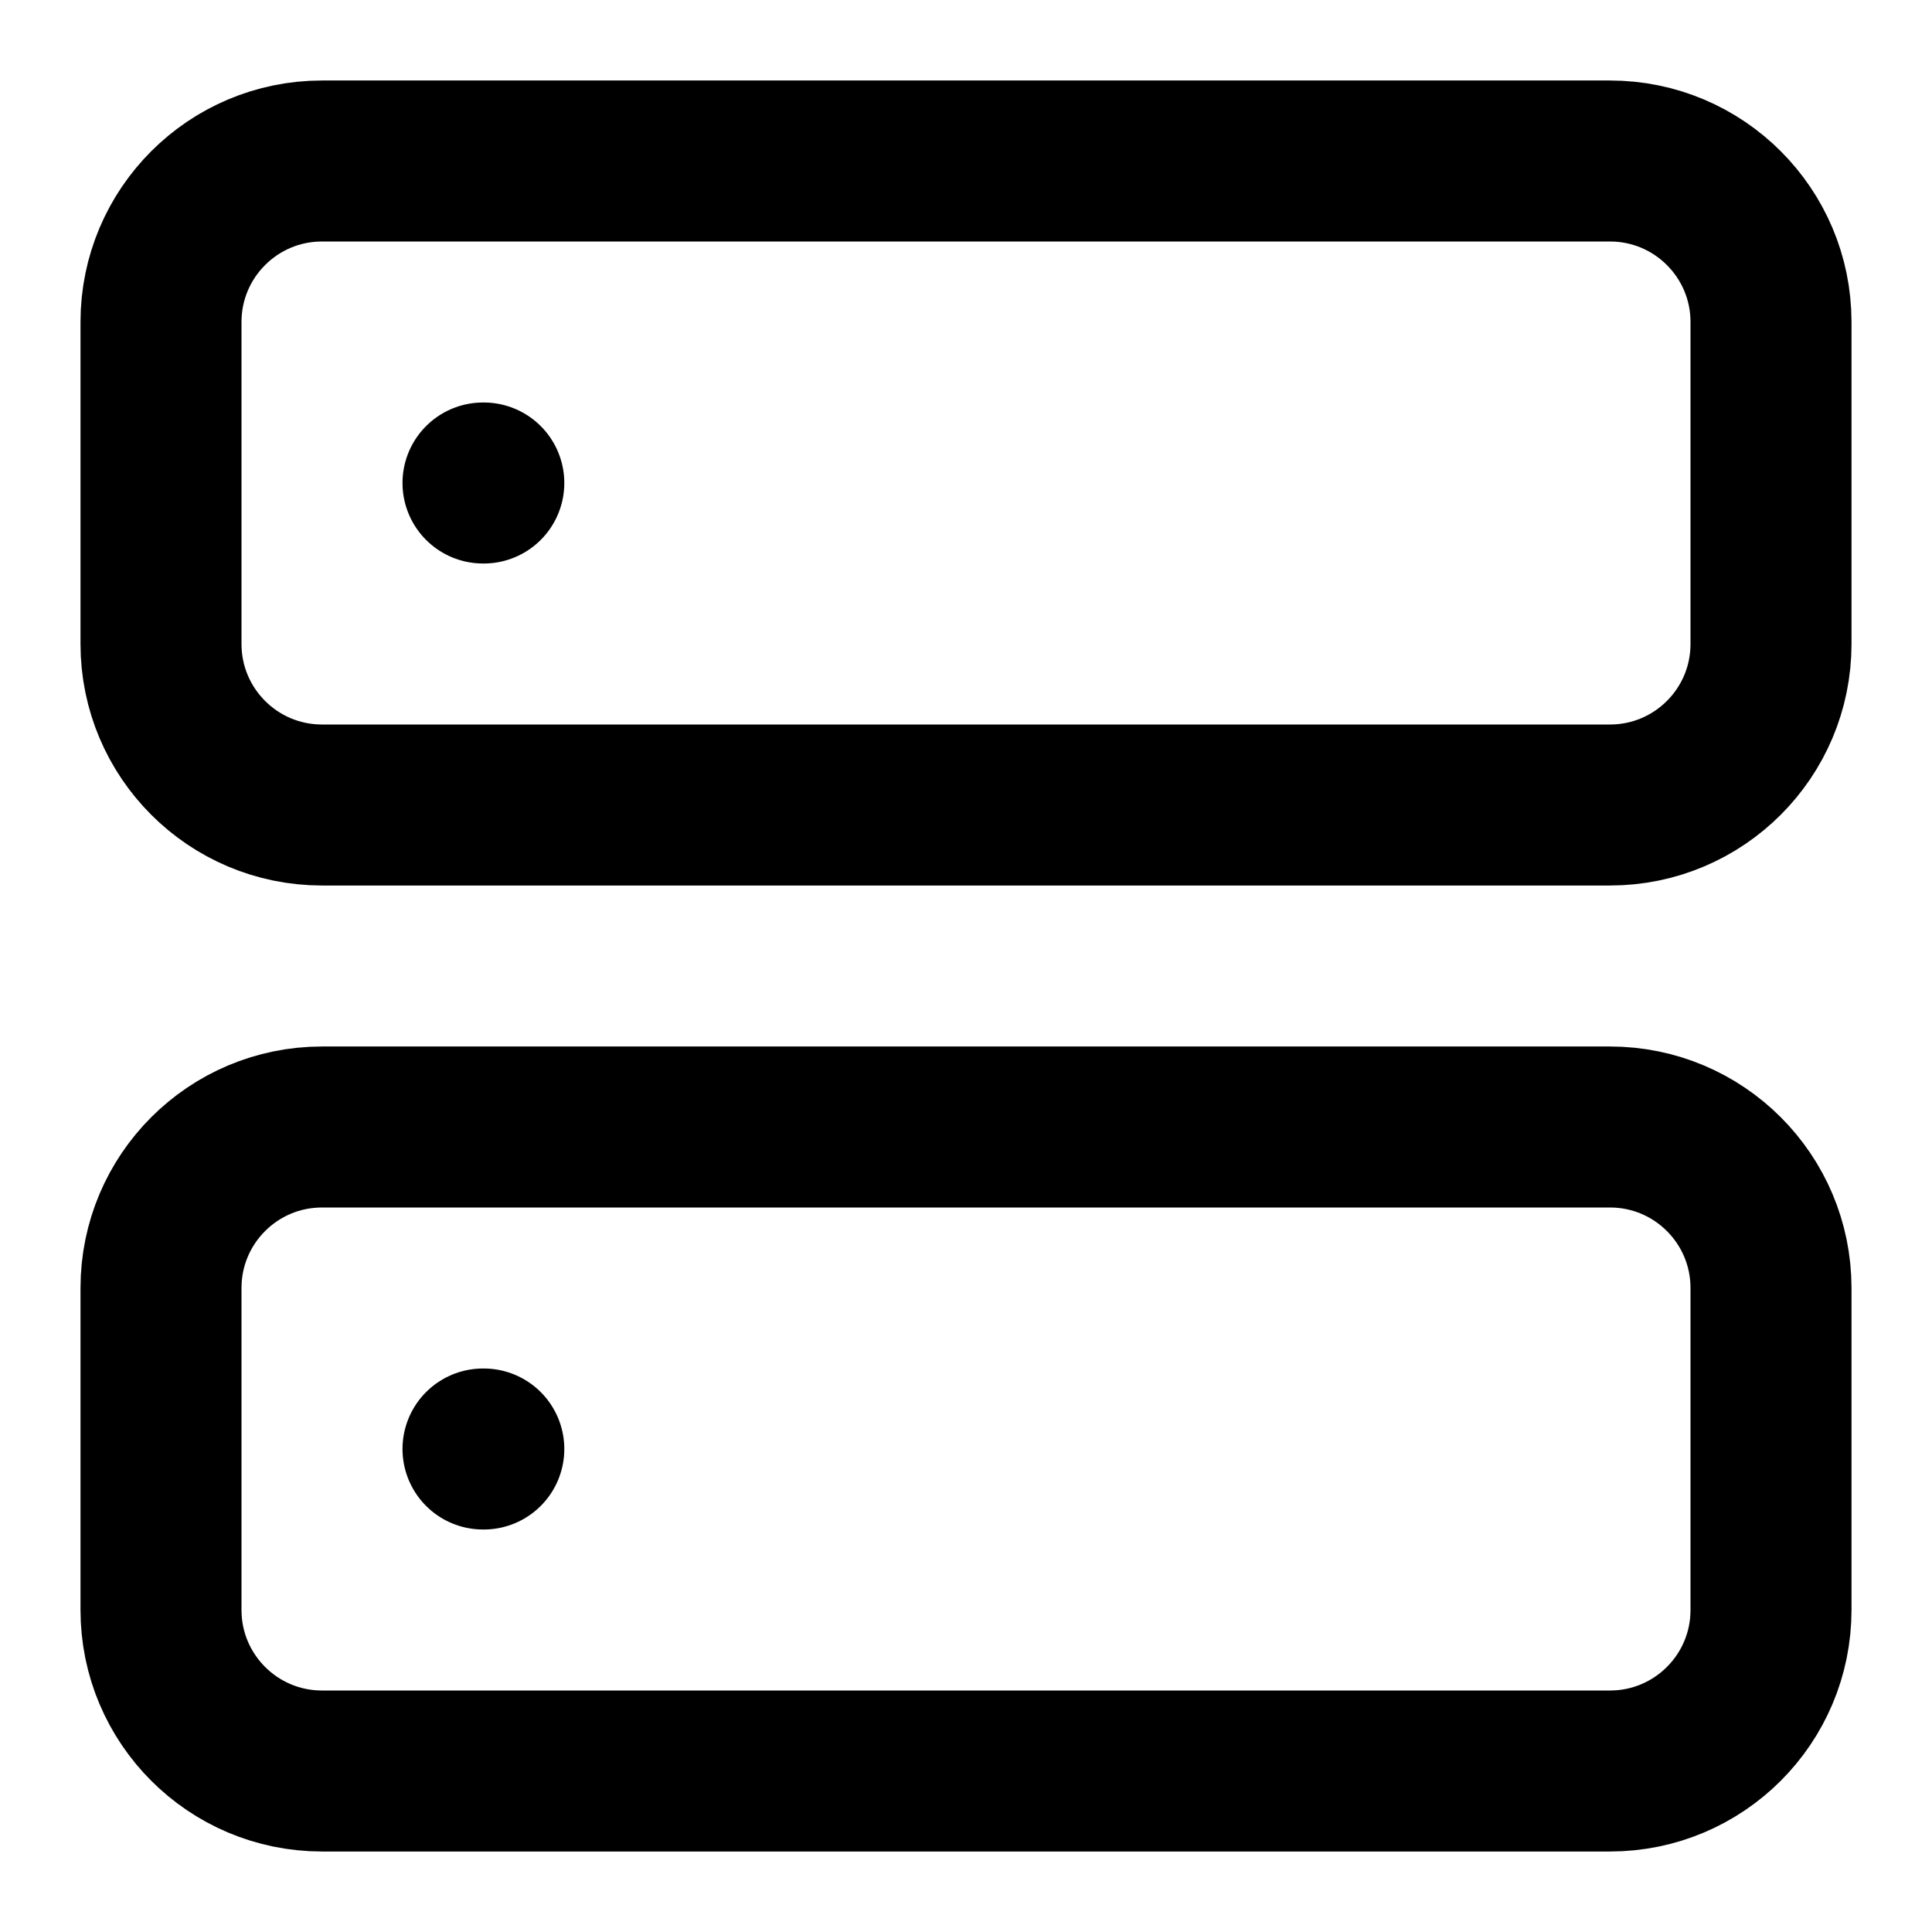
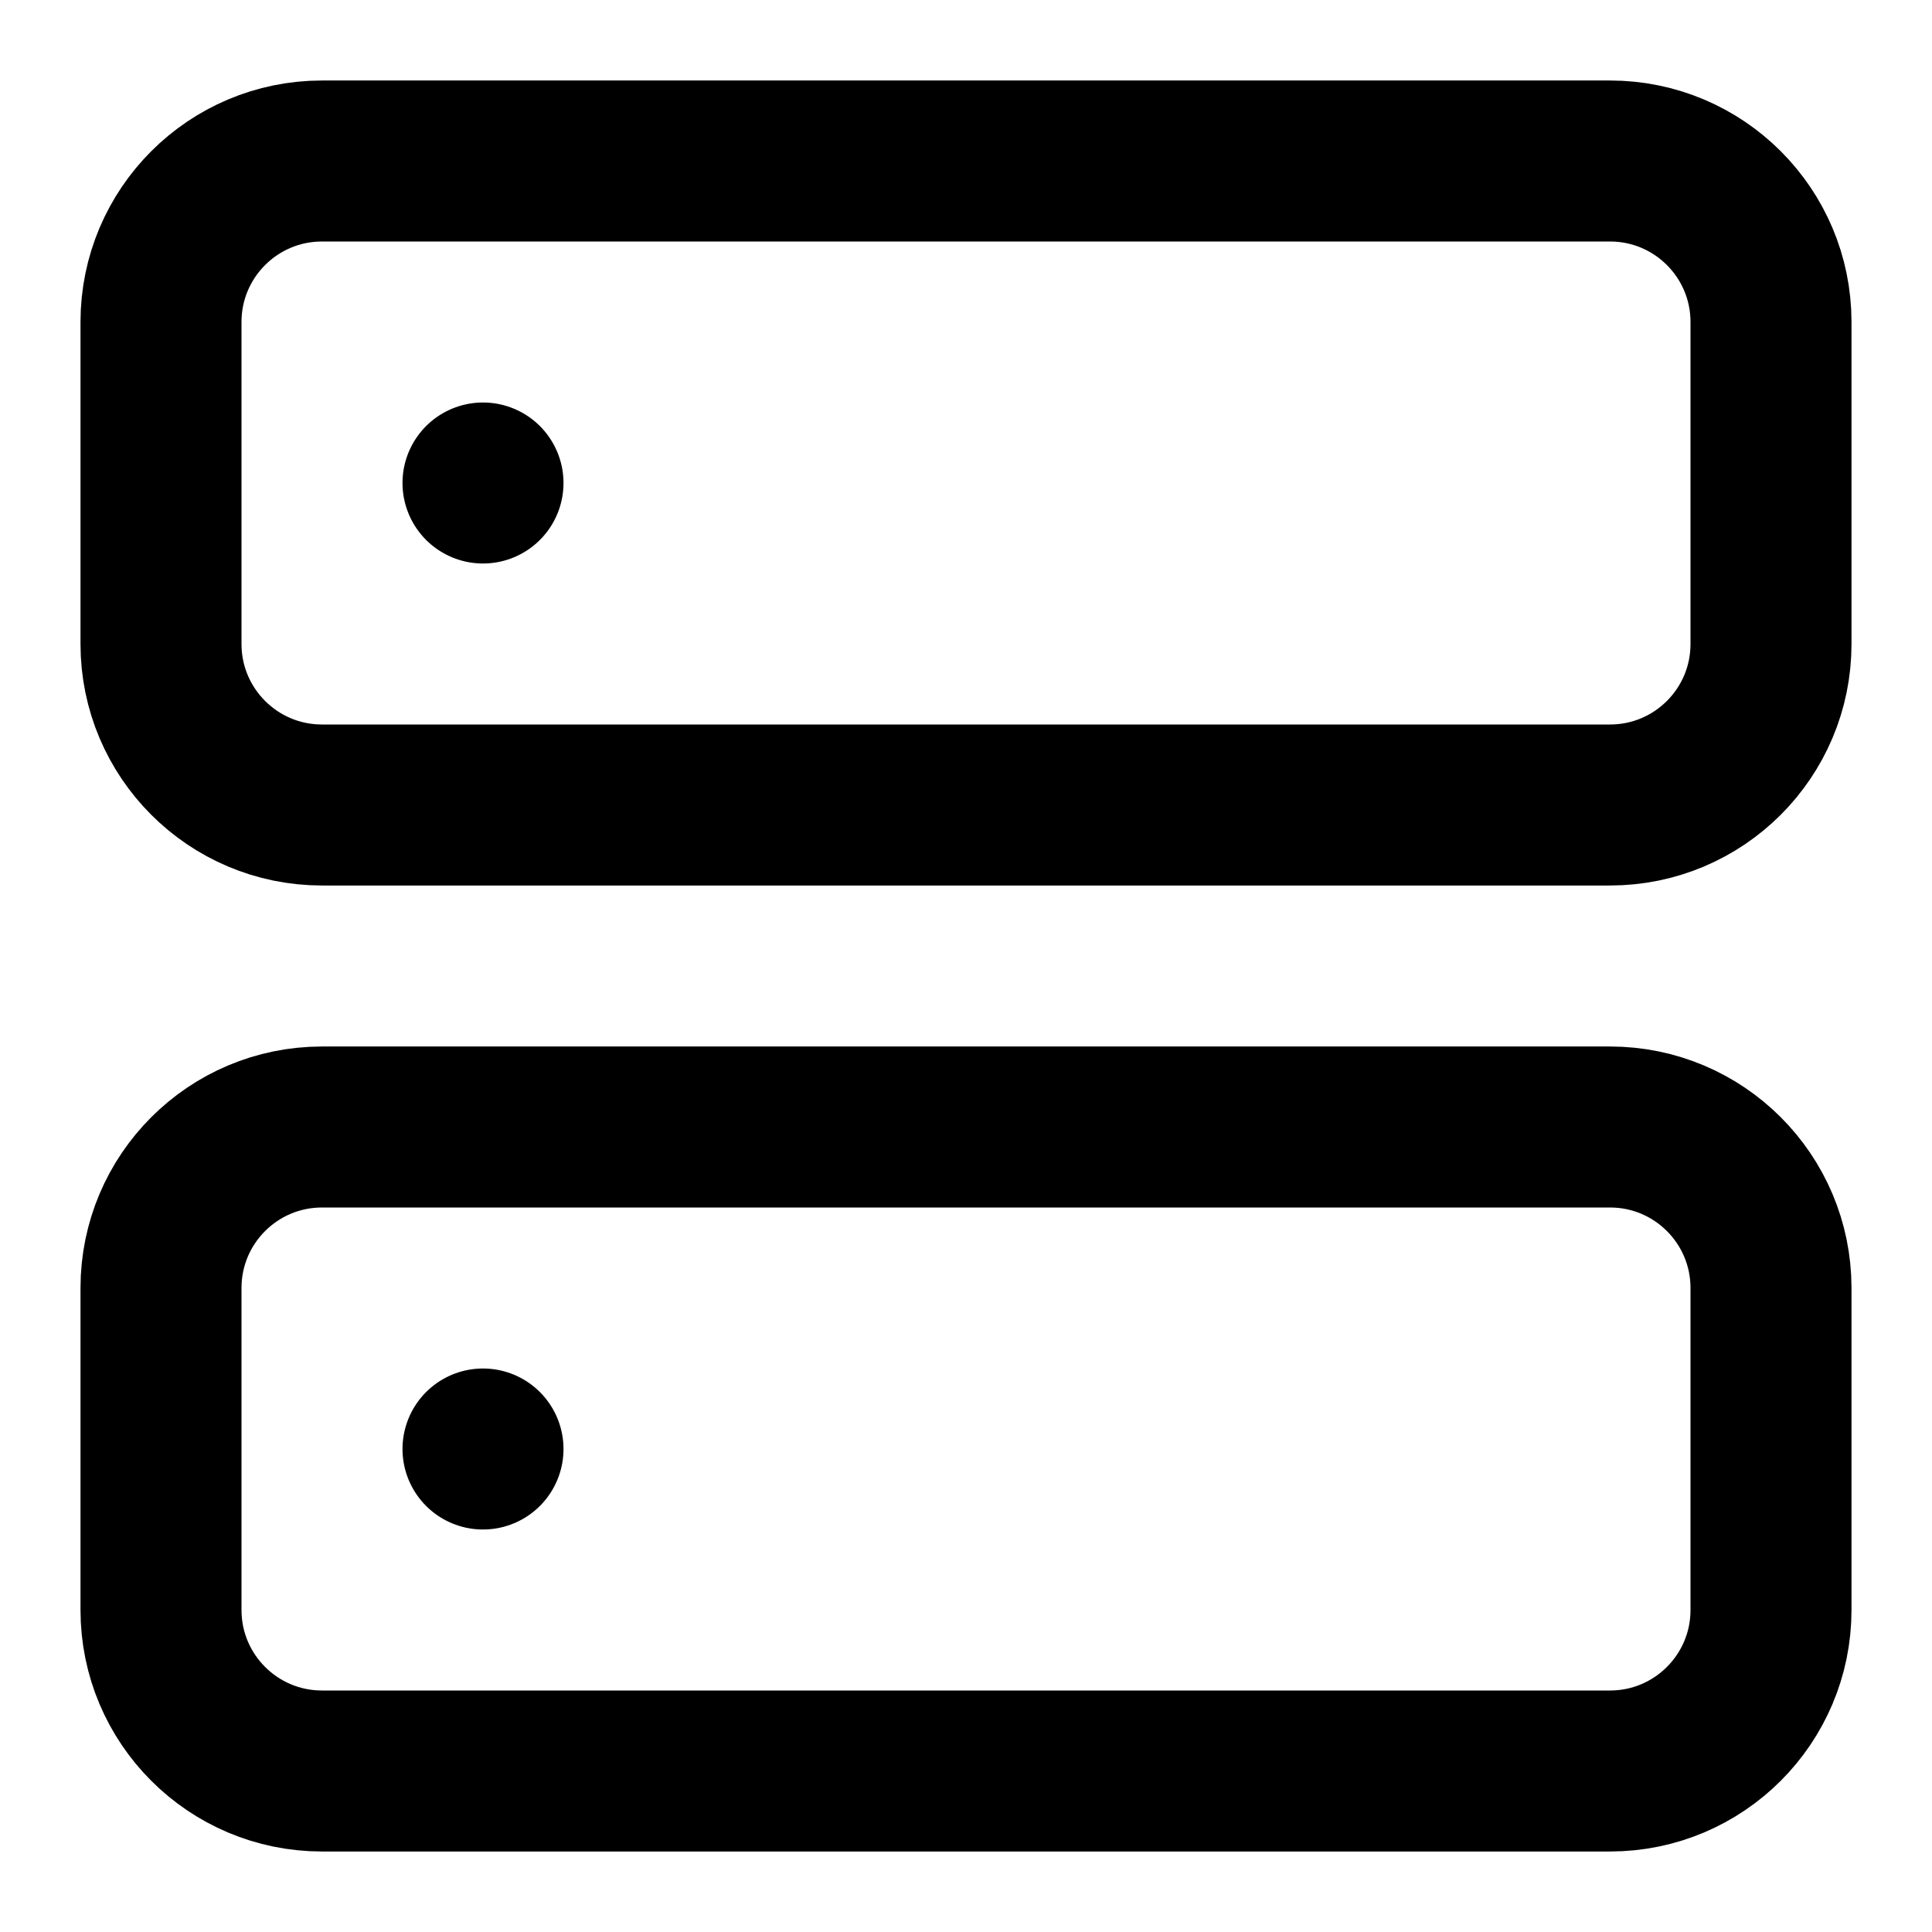
<svg xmlns="http://www.w3.org/2000/svg" width="24" height="24" viewBox="0 0 24 24" fill="none" stroke="currentColor" stroke-width="2" stroke-linecap="round" stroke-linejoin="round">
-   <rect x="2" y="2" width="20" height="8" rx="2" ry="2" />
-   <rect x="2" y="14" width="20" height="8" rx="2" ry="2" />
-   <line x1="6" y1="6" x2="6.01" y2="6" />
-   <line x1="6" y1="18" x2="6.01" y2="18" />
+   <rect id="s" x="2" y="2" width="20" height="8" rx="2" />
+   <use href="#s" y="12" />
+   <path d="M6 6h0M6 18h0" />
</svg>
